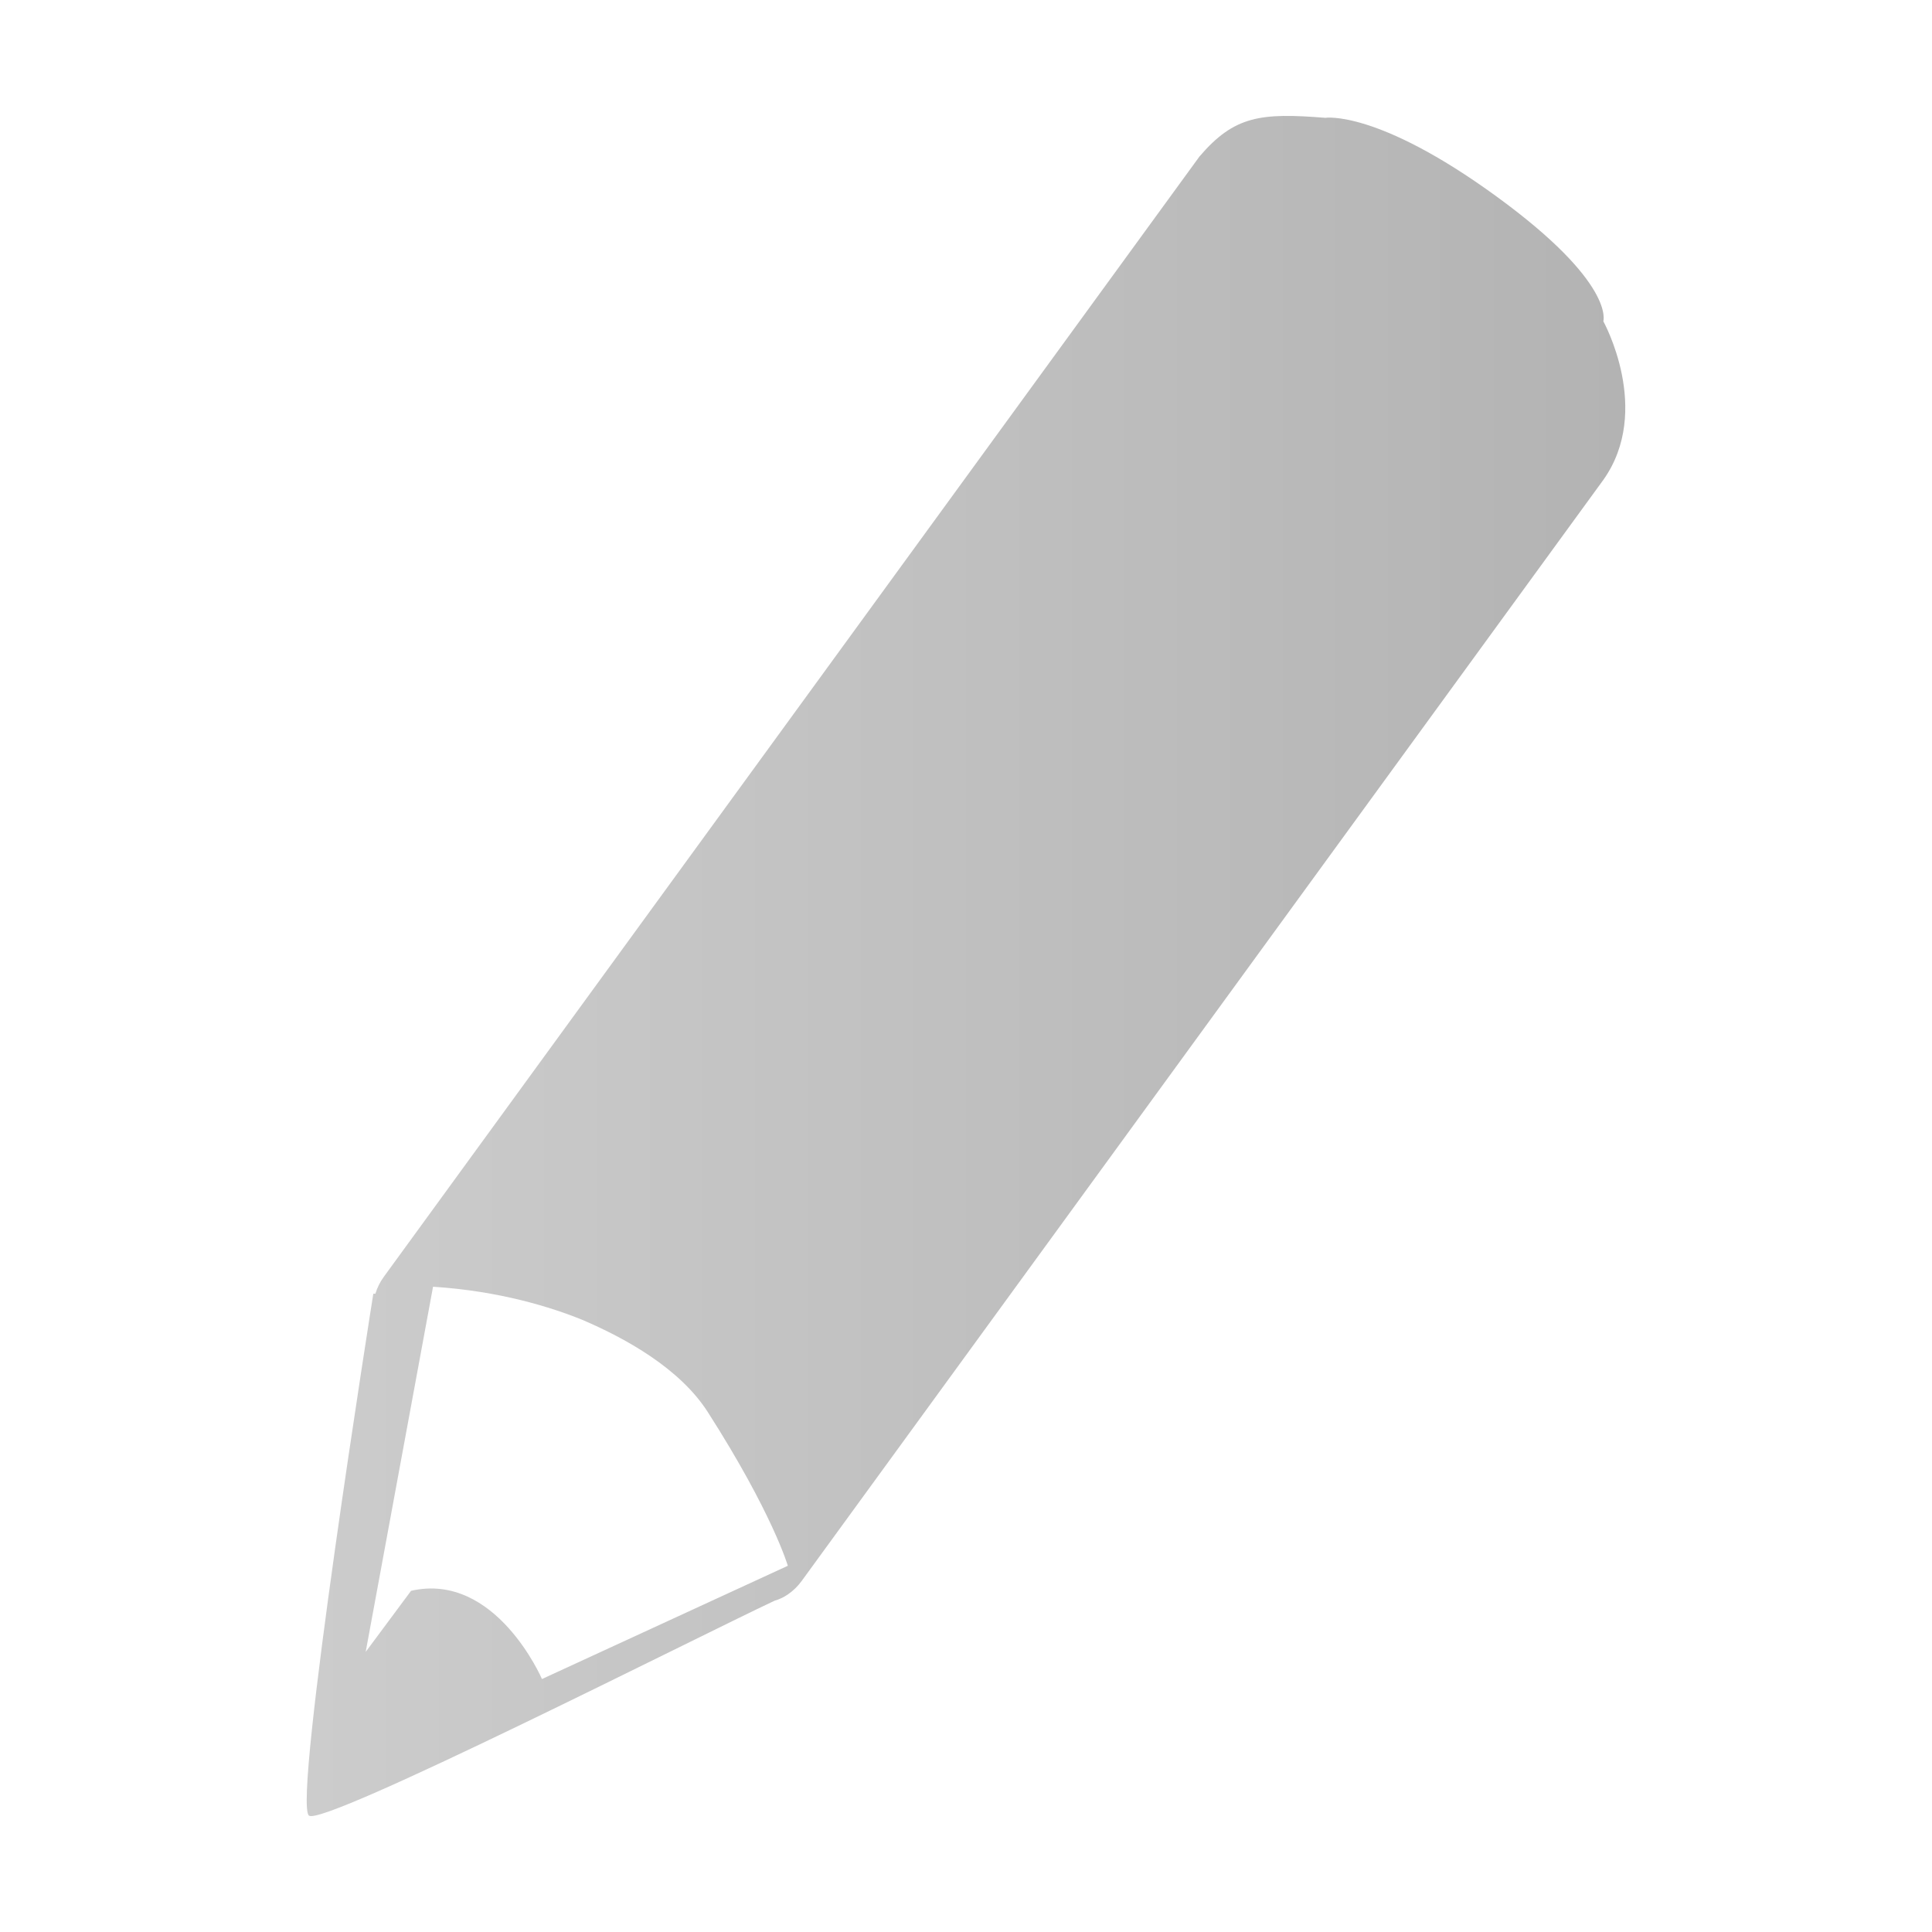
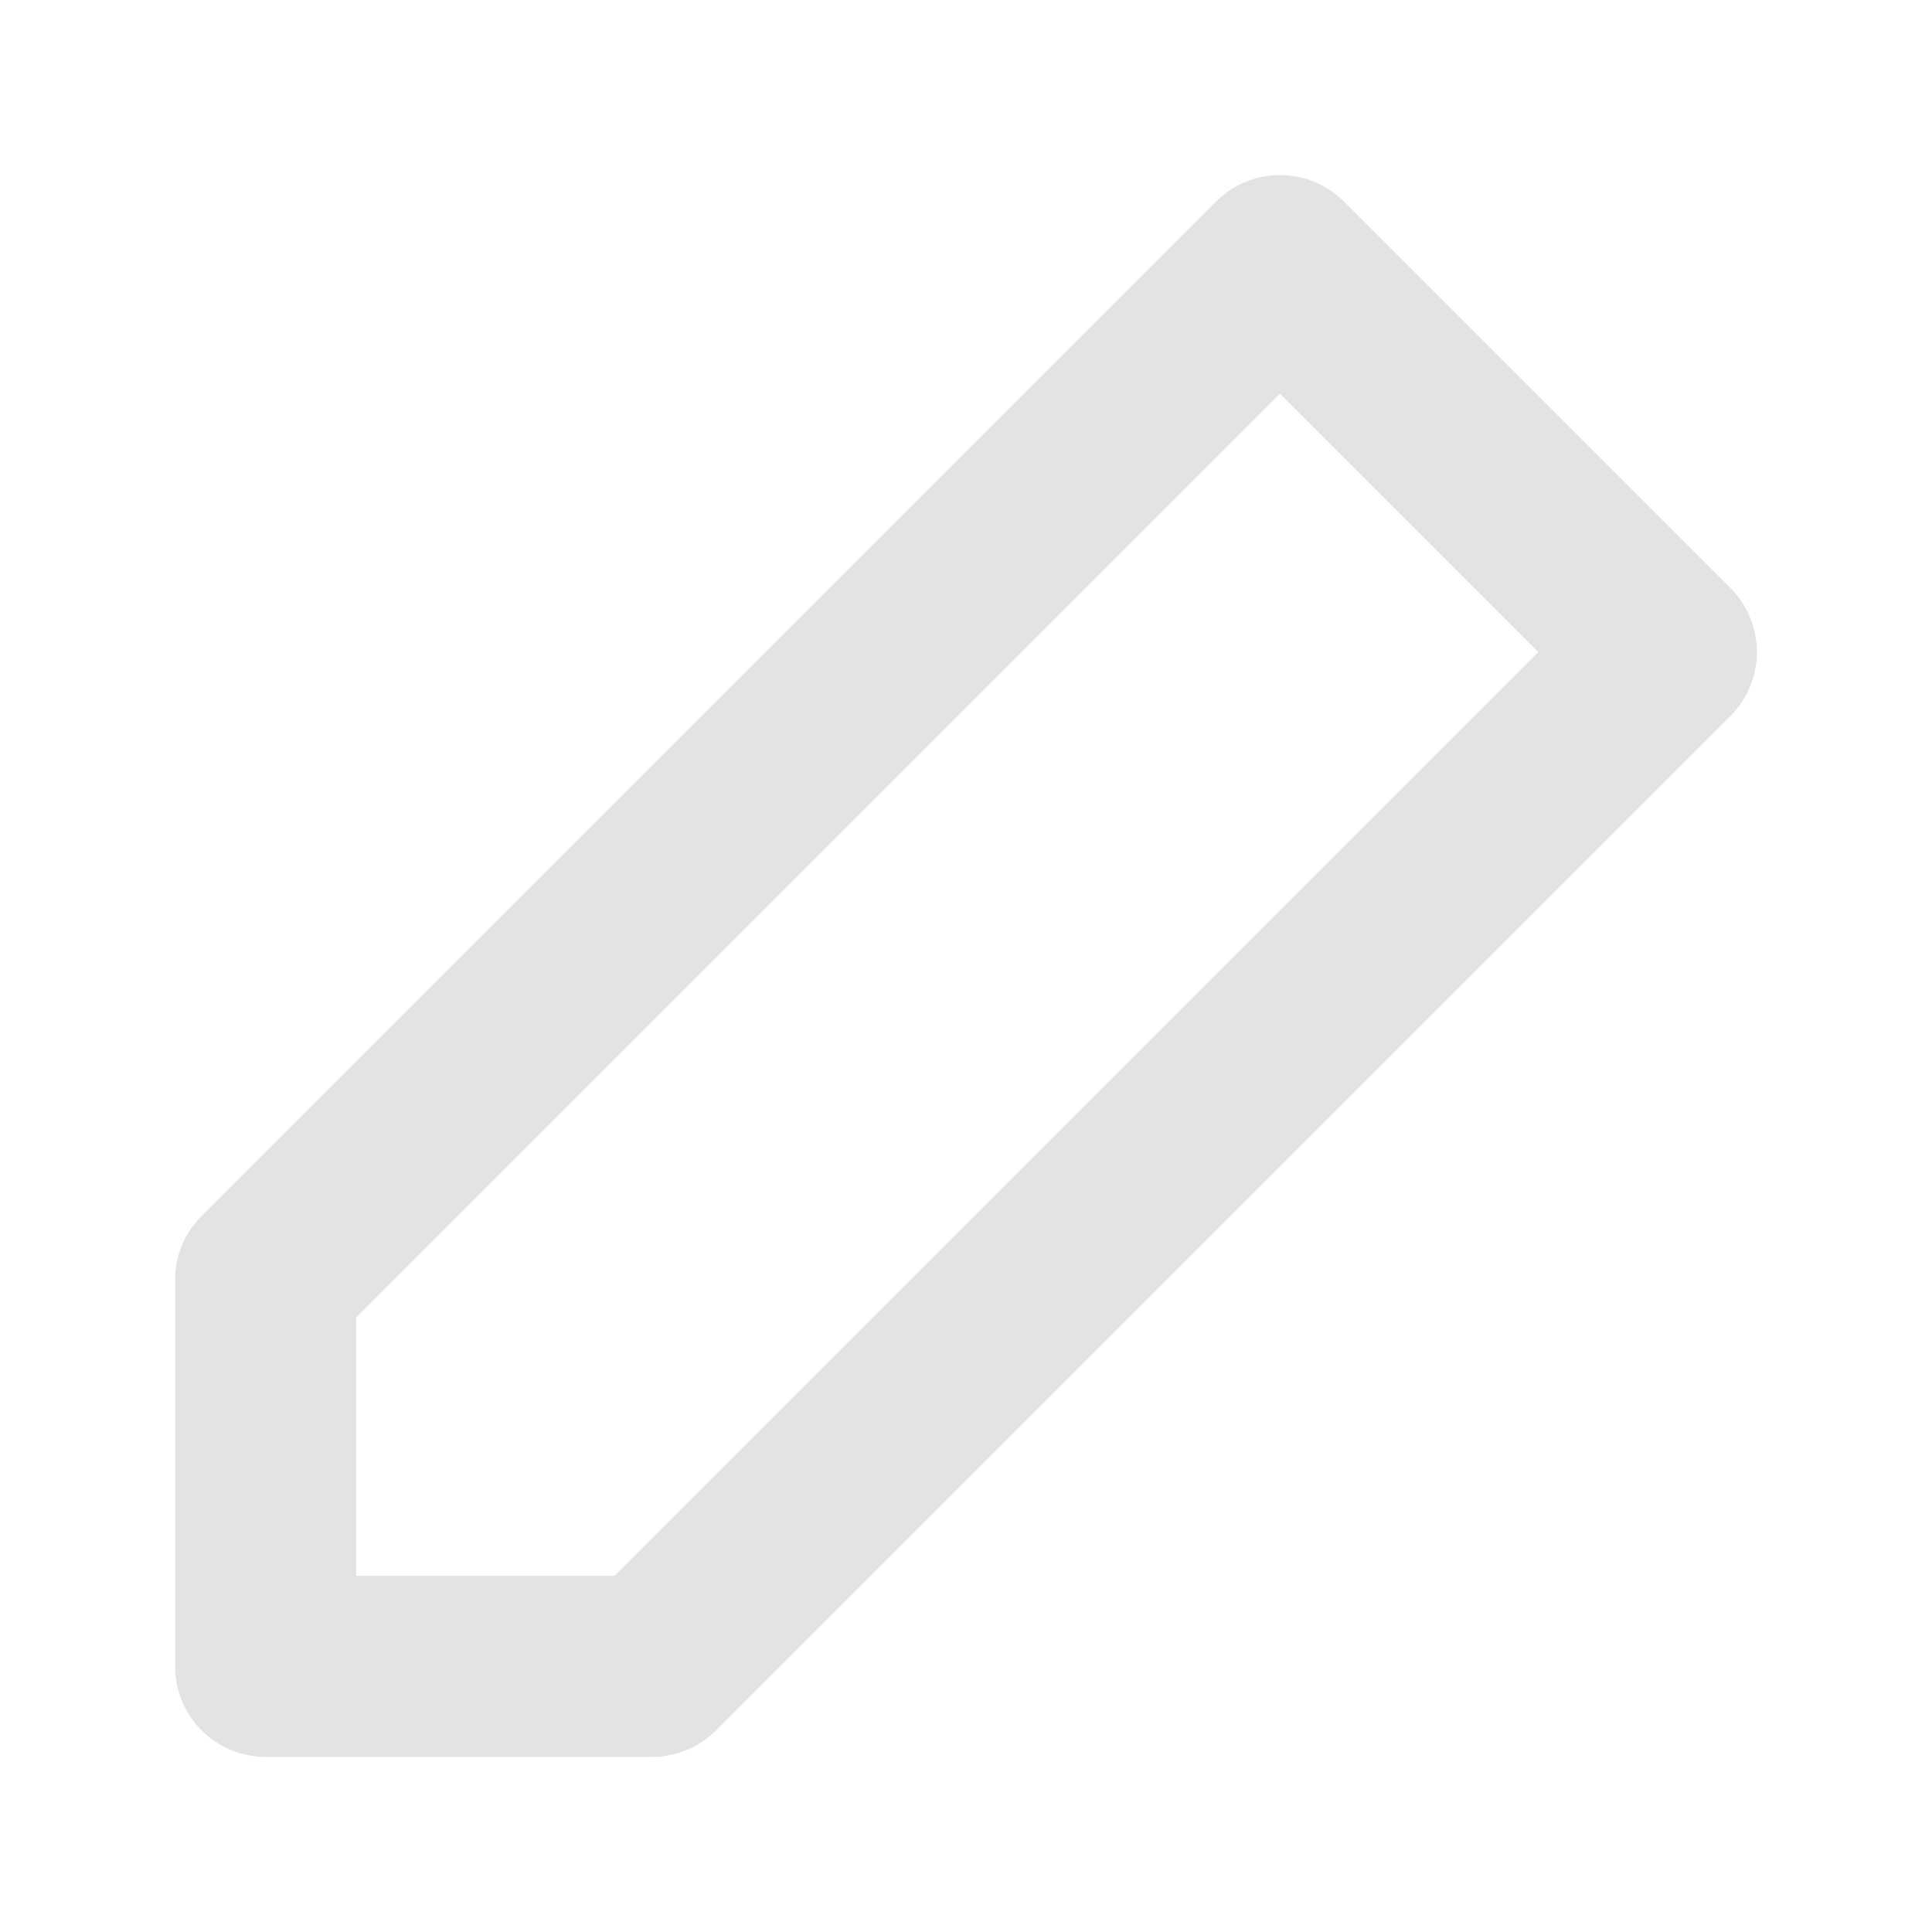
- <svg xmlns="http://www.w3.org/2000/svg" width="16" height="16" viewBox="0 0 500 500">
-   <linearGradient id="a" gradientUnits="userSpaceOnUse" x1="71.036" y1="225.04" x2="412.284" y2="225.04" gradientTransform="matrix(1 0 0 -1 8.34 475.04)">
-     <stop offset="0" stop-color="#CCC" />
-     <stop offset="1" stop-color="#b3b3b3" />
-   </linearGradient>
-   <path fill="url(#a)" d="M414.94 83.144s3.21-9.835-27.667-32.317C356.393 28.345 342.97 30.49 342.97 30.49c-16.678-1.332-23.52-.55-32.553 10.02L99.342 330.42a14.695 14.695 0 0 0-2.195 4.39h-.534S75.63 466.788 79.967 469.885c3.917 2.797 100.244-46.114 120.526-55.635 1.13-.313 2.27-.844 3.356-1.577.01-.007.04-.02.04-.02l-.002-.008c1.31-.89 2.543-2.06 3.59-3.497l207.467-284.956c12.78-18.023-.004-41.048-.004-41.048zM140.26 434.532s-11.974-27.813-33.874-22.835L94.64 427.513l17.43-94.506c17.21 1.097 30.568 5.294 38.638 8.568 11.354 4.856 25.266 12.612 32.47 23.868 16.748 26.17 20.713 39.777 20.713 39.777l-63.632 29.312z" />
+ <svg xmlns="http://www.w3.org/2000/svg" version="1.1" id="Ebene_1" x="0px" y="0px" width="16px" height="16px" viewBox="0 0 16 16" style="enable-background:new 0 0 16 16;" xml:space="preserve">
+   <style type="text/css">
+ 	.st0{fill:none;stroke:#E3E3E3;stroke-width:1.5;stroke-linecap:round;stroke-linejoin:round;}
+ </style>
+   <polygon class="st0" points="10.6,2.2 13.8,5.4 5.4,13.8 2.2,13.8 2.2,10.6 " />
</svg>
